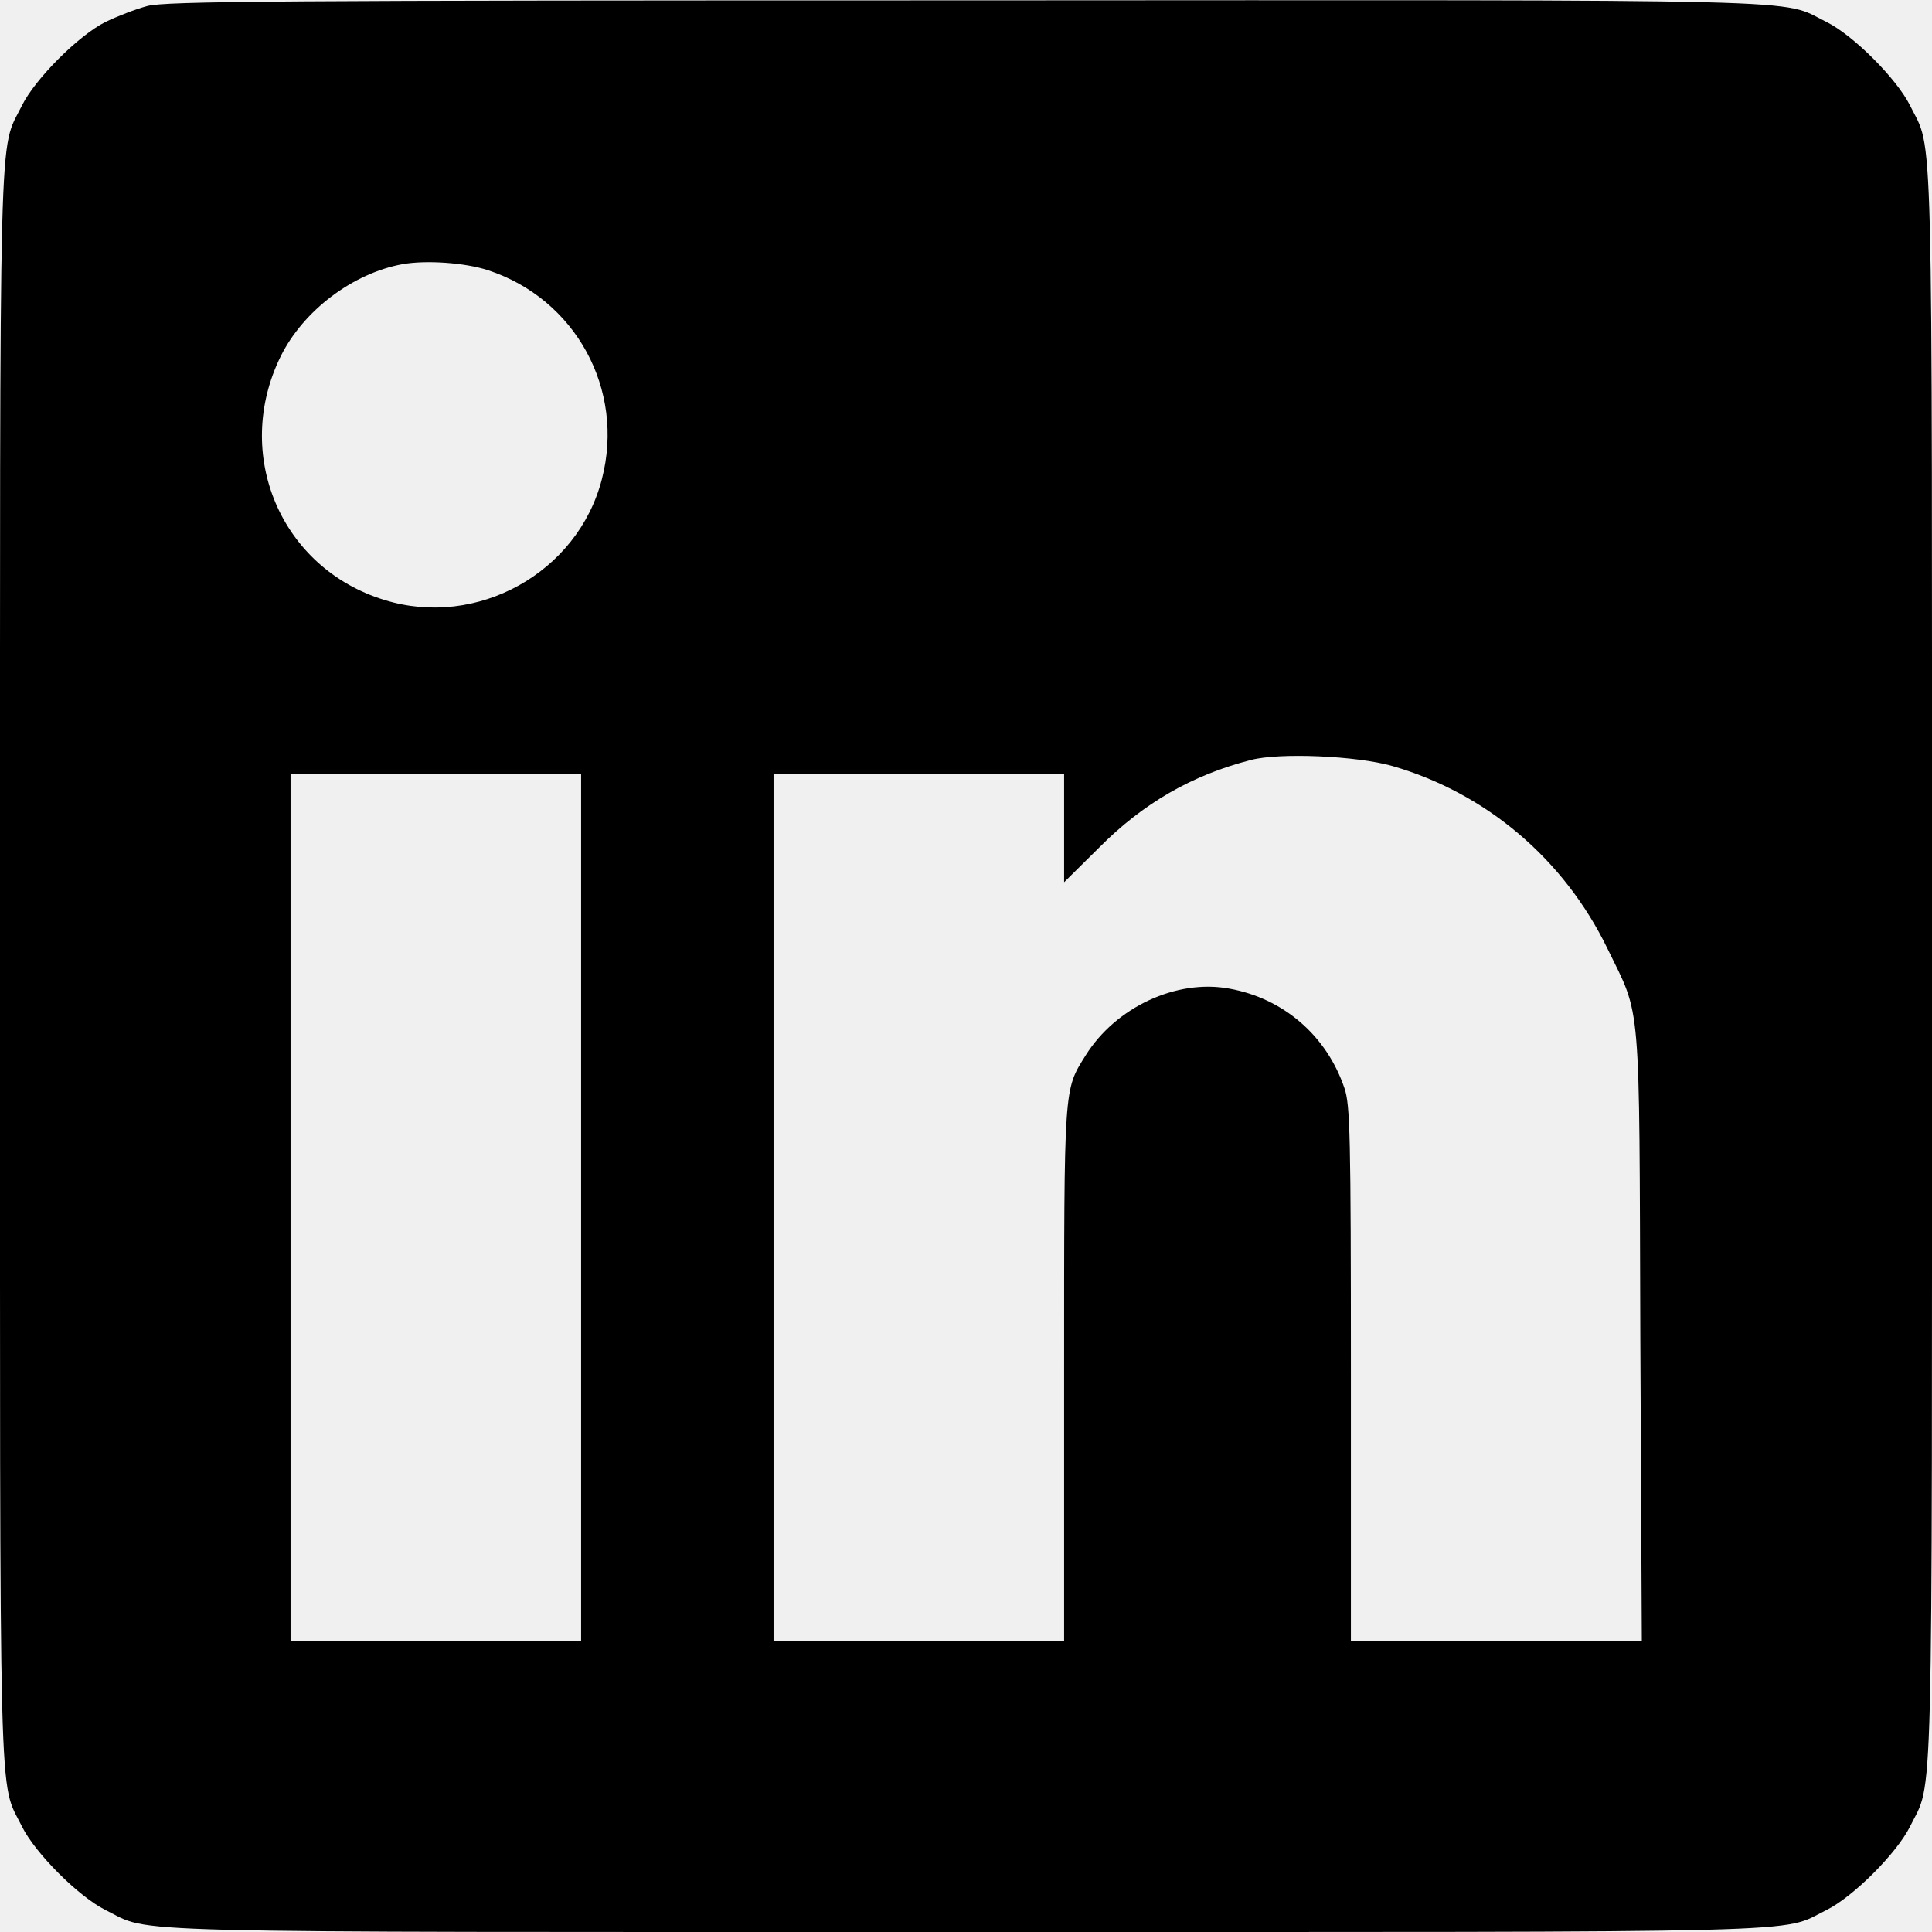
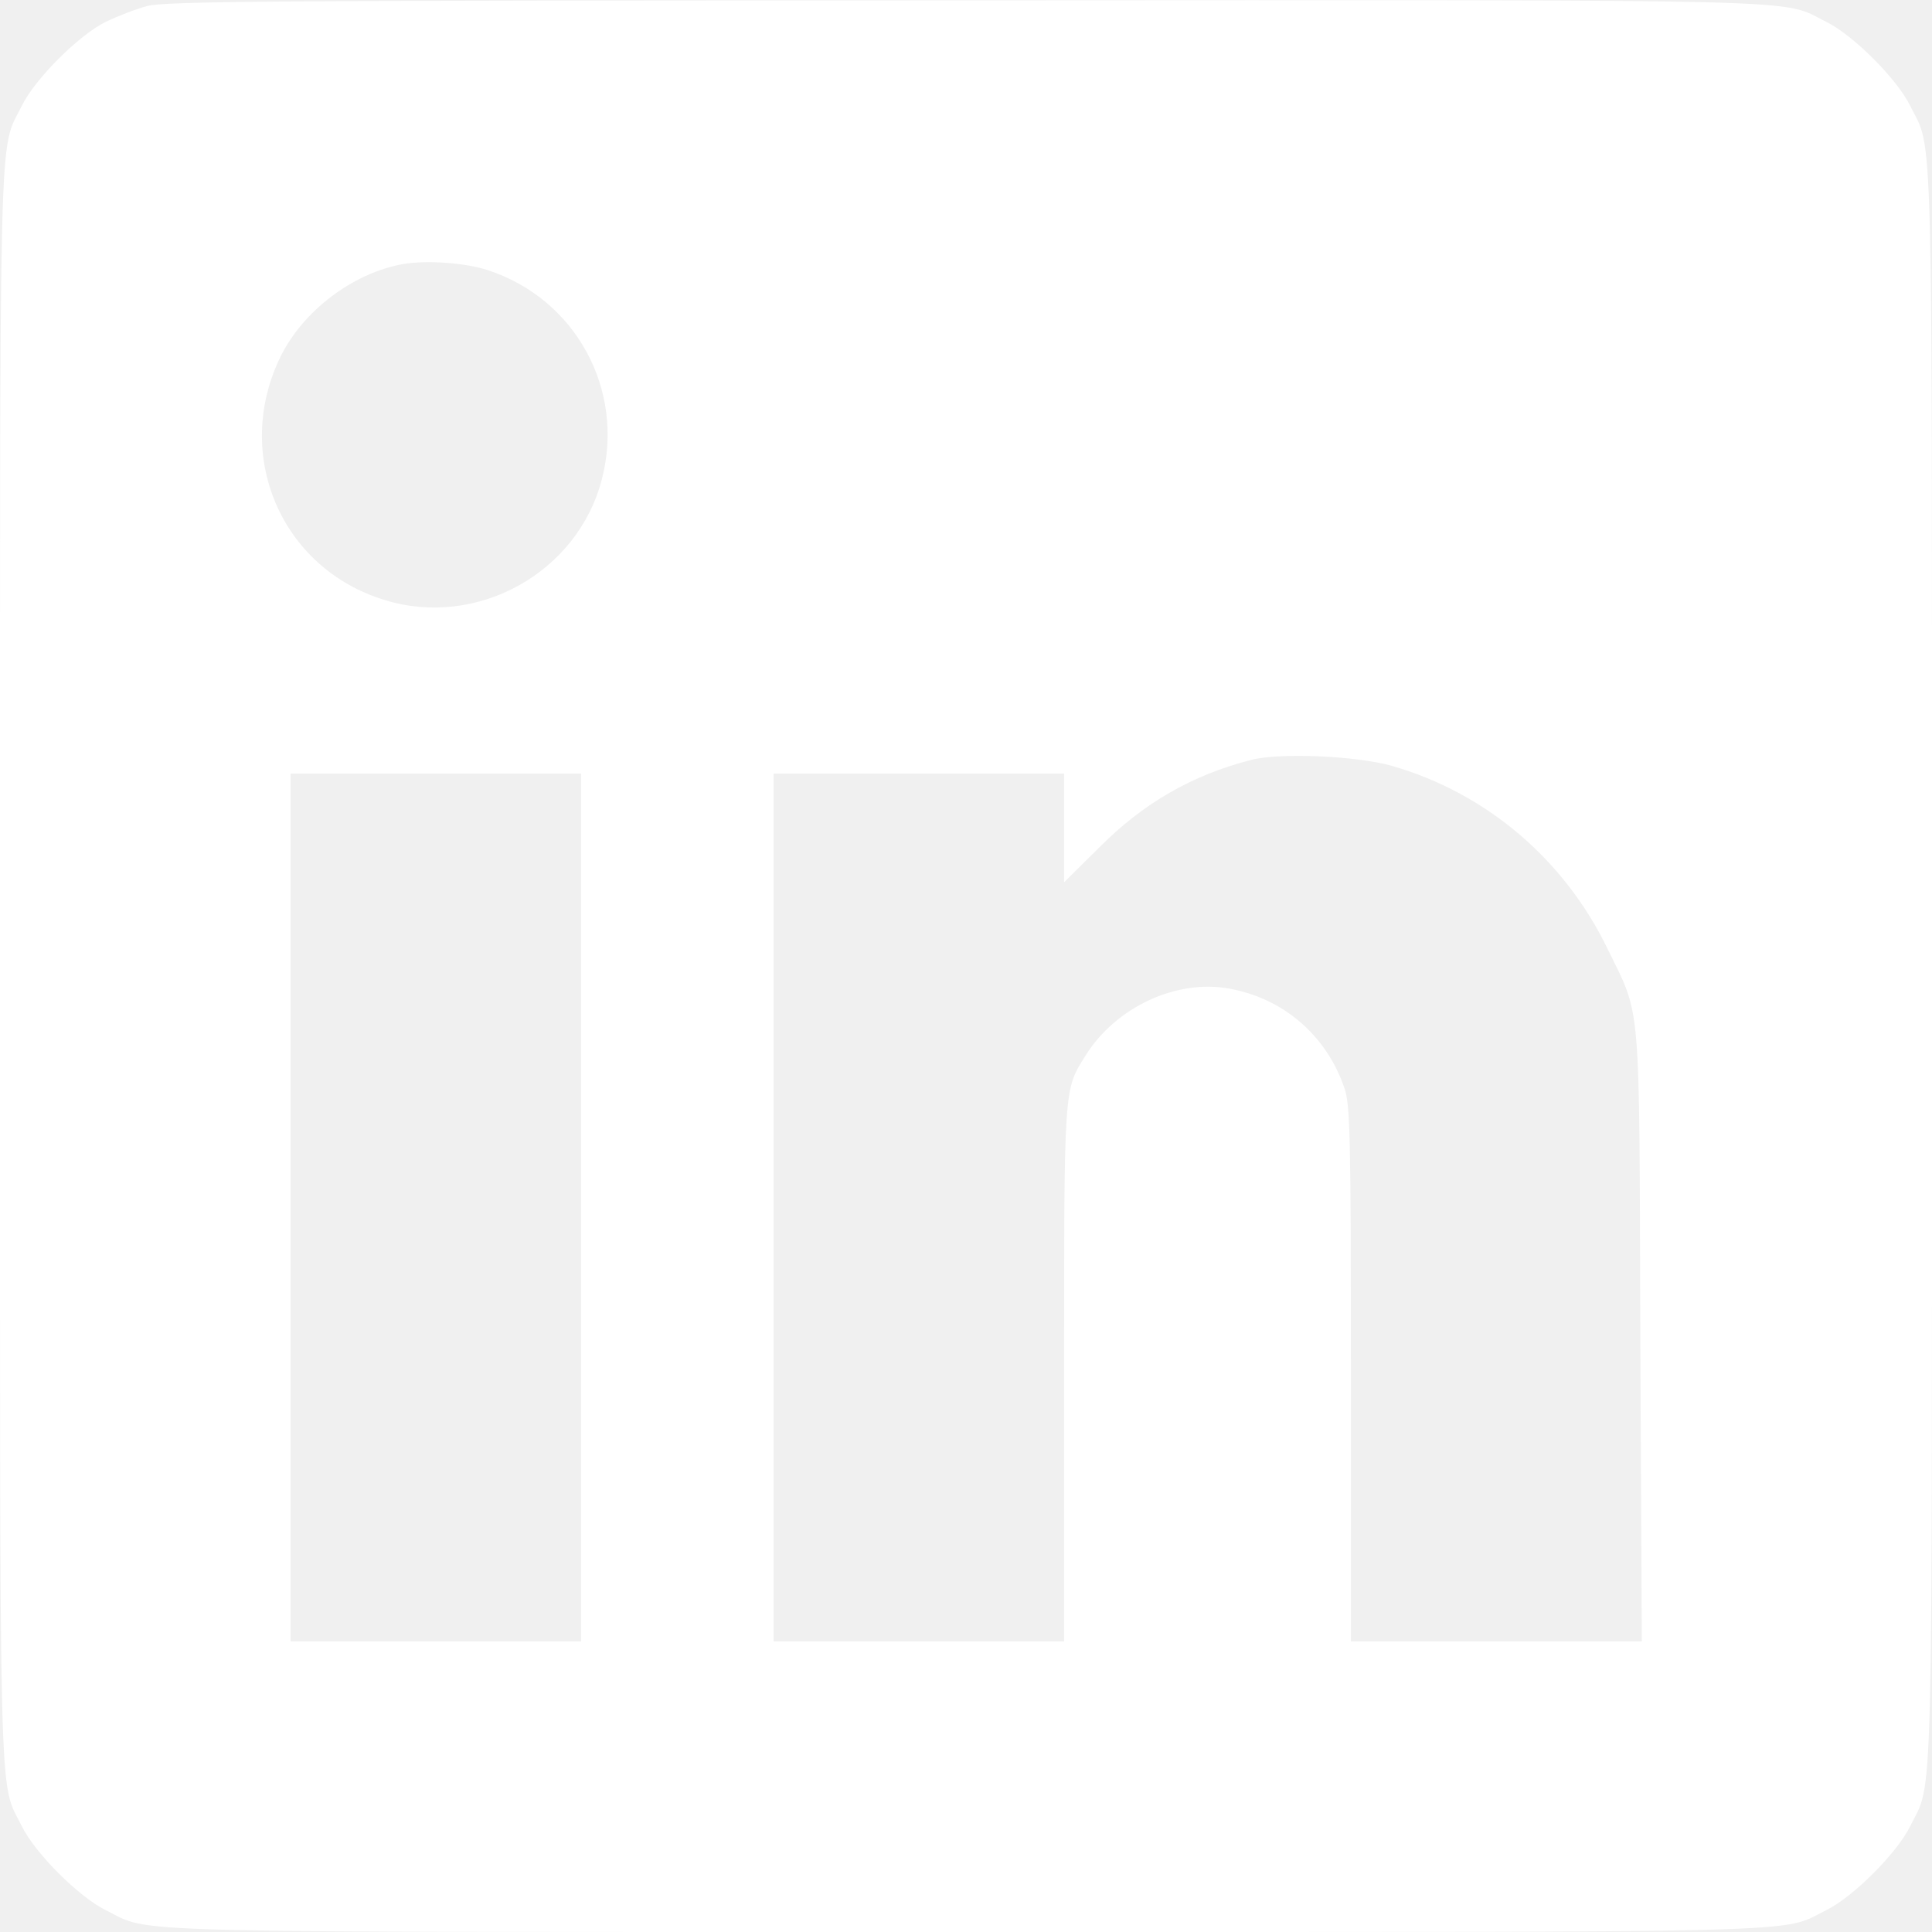
<svg xmlns="http://www.w3.org/2000/svg" version="1.0" width="512pt" height="512pt" viewBox="0 0 512 512" preserveAspectRatio="xMidYMid meet">
-   <g transform="translate(0,512) scale(0.1,-0.1)" fill="#000000" stroke="none">
+   <g transform="translate(0,512) scale(0.1,-0.1)" fill="#FFFFFF" stroke="none">
    <path d="M390 5104 c-30 -8 -79 -27 -110 -42 -71 -35 -187 -151 -222 -222 -62 -126 -58 27 -58 -2280 0 -2307 -4 -2154 58 -2280 35 -71 151 -187 222 -222 126 -62 -27 -58 2280 -58 2307 0 2154 -4 2280 58 71 35 187 151 222 222 62 126 58 -27 58 2280 0 2307 4 2154 -58 2280 -35 71 -151 187 -222 222 -126 62 28 58 -2285 57 -1824 0 -2117 -2 -2165 -15z m903 -700 c232 -76 364 -316 302 -554 -64 -248 -331 -396 -576 -320 -275 84 -403 386 -275 646 60 121 191 220 323 244 62 11 165 4 226 -16z m2397 -1314 c249 -72 455 -247 570 -484 90 -185 84 -116 87 -1028 l4 -808 -386 0 -385 0 0 708 c0 634 -2 714 -17 758 -47 139 -161 238 -305 264 -140 26 -301 -49 -381 -177 -58 -93 -57 -74 -57 -845 l0 -708 -385 0 -385 0 0 1150 0 1150 385 0 385 0 0 -144 0 -144 93 92 c116 117 246 192 402 232 76 20 281 11 375 -16z m-2150 -1170 l0 -1150 -385 0 -385 0 0 1150 0 1150 385 0 385 0 0 -1150z" />
  </g>
</svg>
